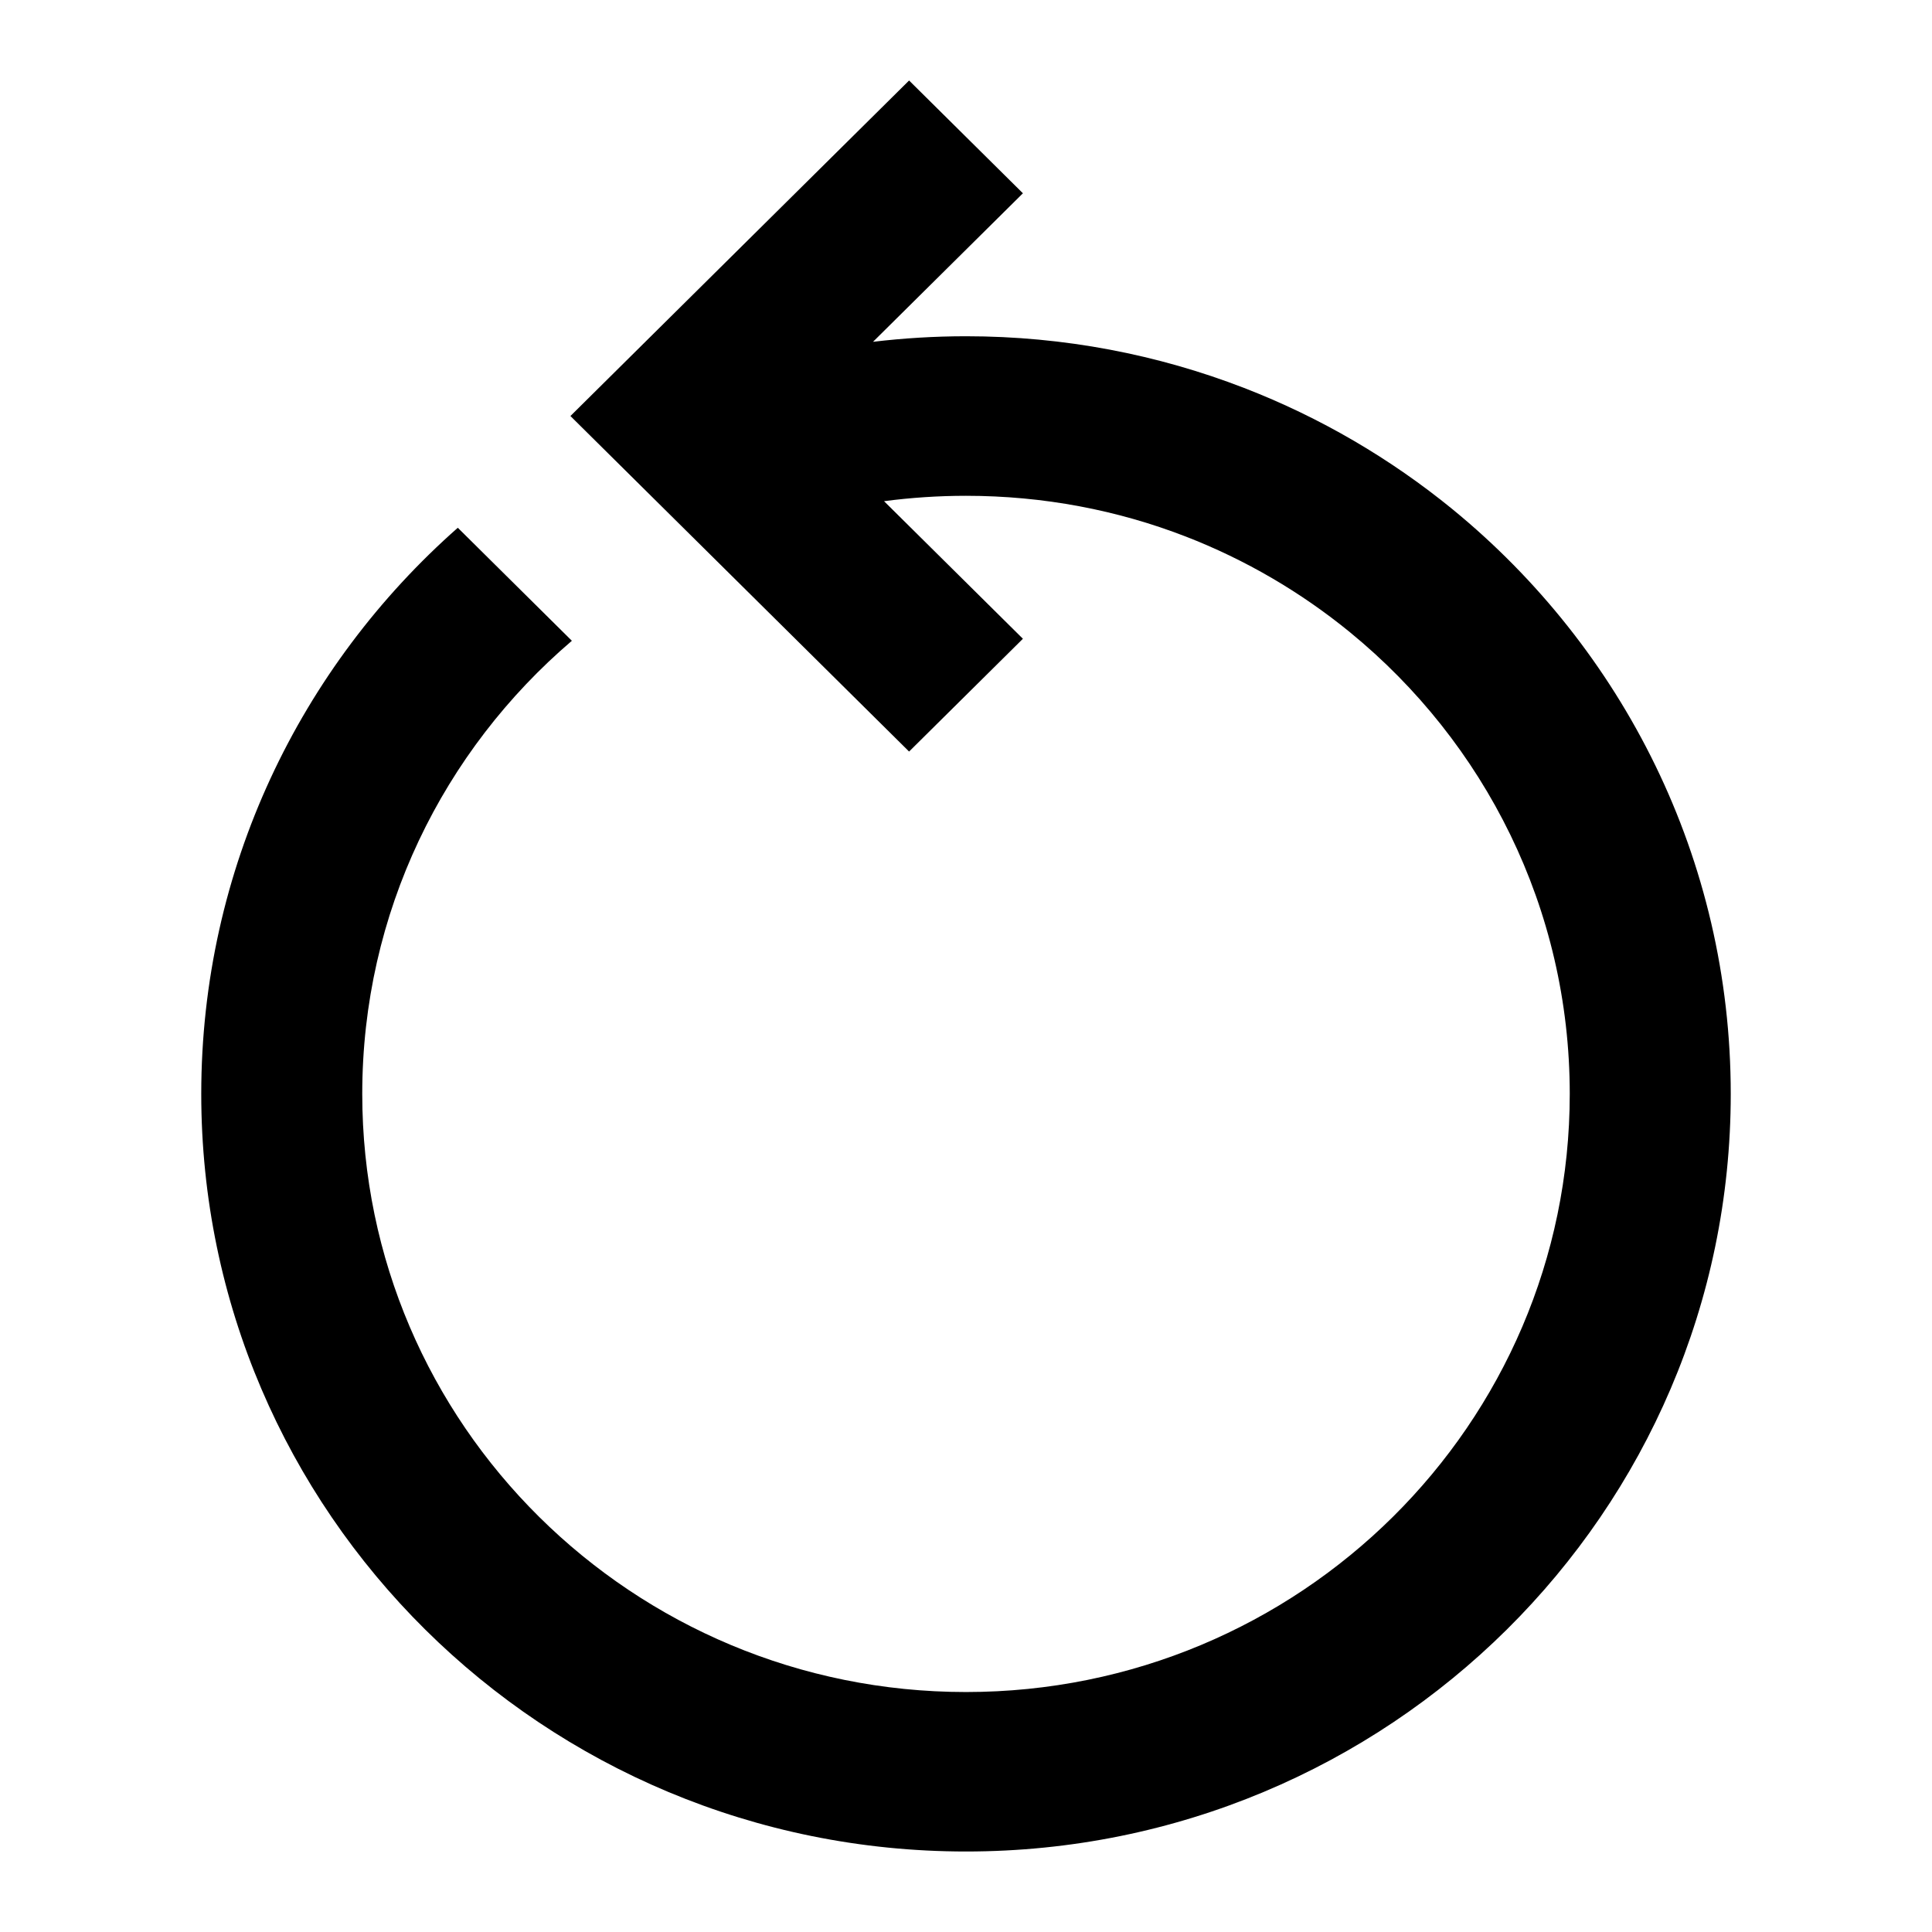
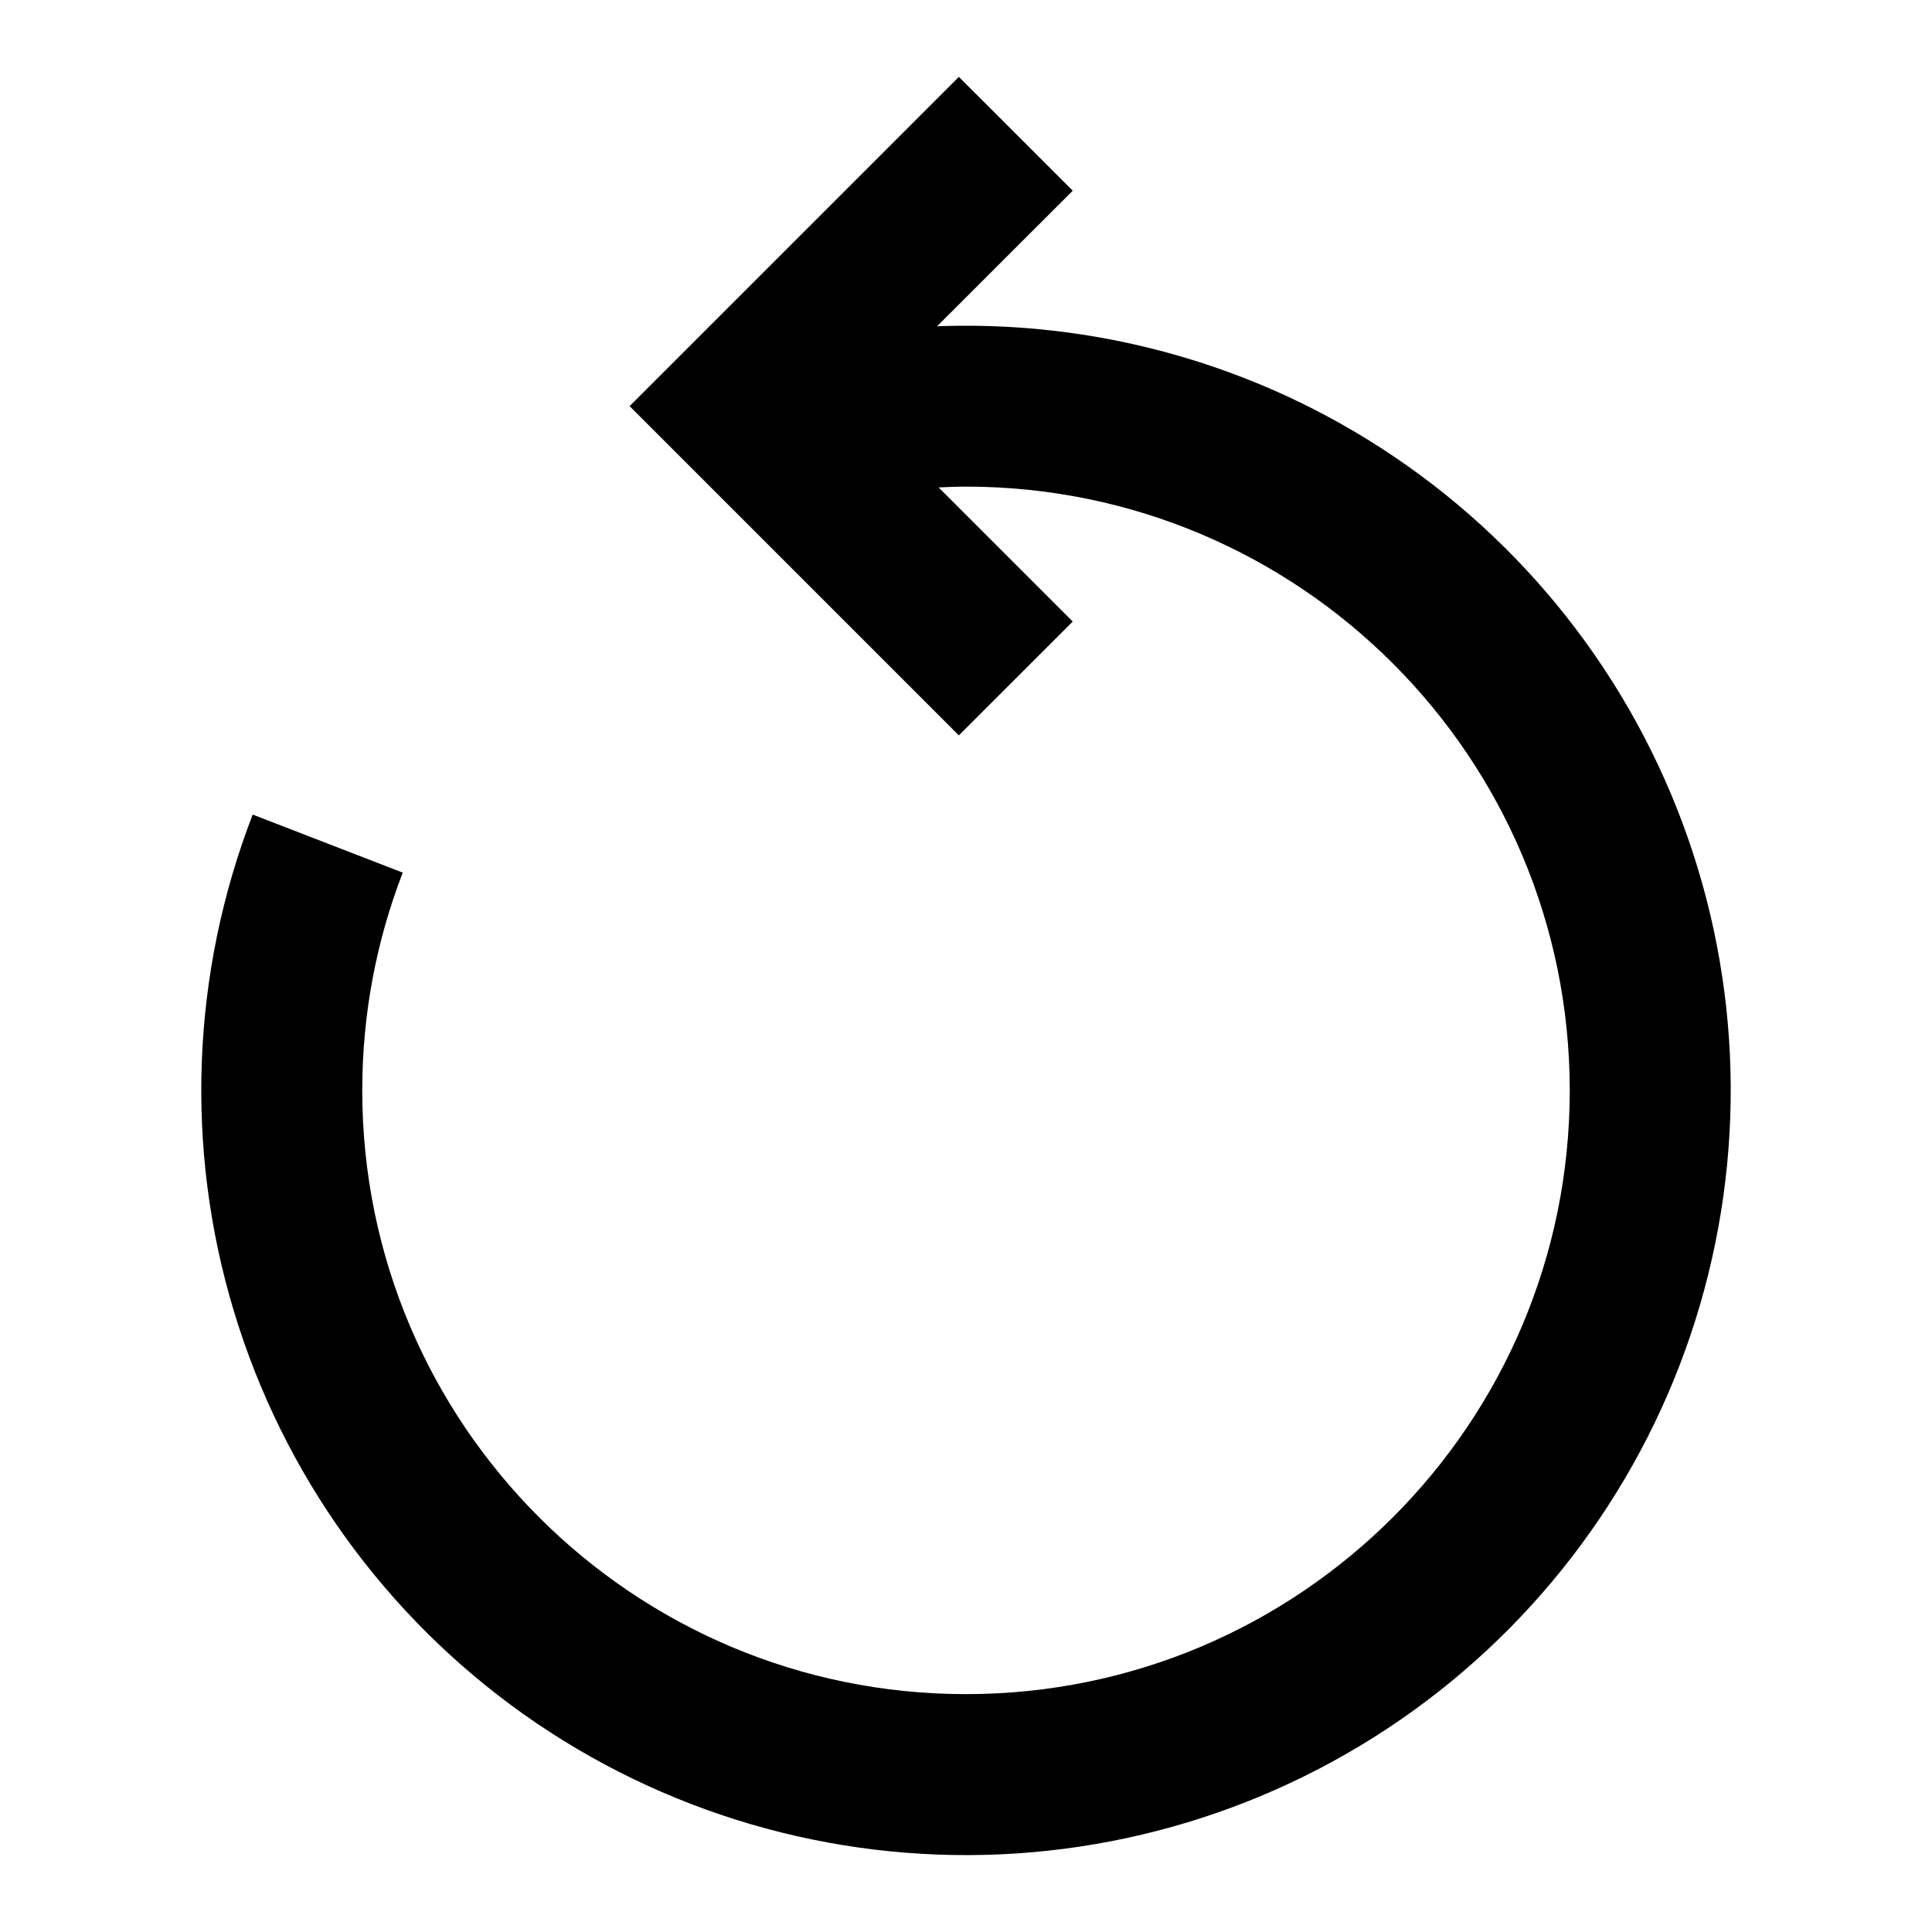
- <svg xmlns="http://www.w3.org/2000/svg" viewBox="0 0 24 24" data-directional="true">
-   <path d="M12.707 2.401L11.293 1L7.086 5.168L11.293 9.336L12.707 7.935L10.982 6.226C11.315 6.182 11.654 6.159 12 6.159C12.966 6.159 13.884 6.338 14.727 6.664C15.473 6.953 16.162 7.357 16.772 7.856C18.441 9.222 19.5 11.282 19.5 13.589C19.5 17.692 16.142 21.019 12 21.019C7.858 21.019 4.5 17.692 4.5 13.589C4.5 11.339 5.506 9.325 7.104 7.96L5.687 6.556C3.732 8.28 2.5 10.792 2.5 13.589C2.5 18.786 6.753 23 12 23C17.247 23 21.5 18.786 21.5 13.589C21.5 10.666 20.155 8.055 18.046 6.328C17.275 5.698 16.401 5.185 15.454 4.819C14.384 4.405 13.219 4.177 12 4.177C11.609 4.177 11.223 4.201 10.845 4.246L12.707 2.401Z" />
+ <svg xmlns="http://www.w3.org/2000/svg" viewBox="0 0 24 24">
+   <path d="M13.326 2.369L11.641 4.053C13.181 3.995 14.72 4.311 16.123 4.986C18.028 5.904 19.573 7.431 20.512 9.326C21.451 11.221 21.731 13.375 21.307 15.447C20.884 17.519 19.781 19.391 18.173 20.766C16.566 22.14 14.546 22.939 12.433 23.035C10.32 23.131 8.235 22.52 6.509 21.298C4.784 20.076 3.515 18.312 2.905 16.287C2.294 14.262 2.377 12.092 3.139 10.119L5.003 10.84C4.679 11.679 4.5 12.591 4.5 13.545C4.5 17.687 7.858 21.045 11.999 21.045C16.142 21.045 19.5 17.687 19.5 13.545C19.499 9.403 16.142 6.045 11.999 6.045C11.886 6.045 11.772 6.05 11.66 6.055L13.326 7.721L11.911 9.135L7.821 5.045L11.911 0.955L13.326 2.369Z" />
</svg>
